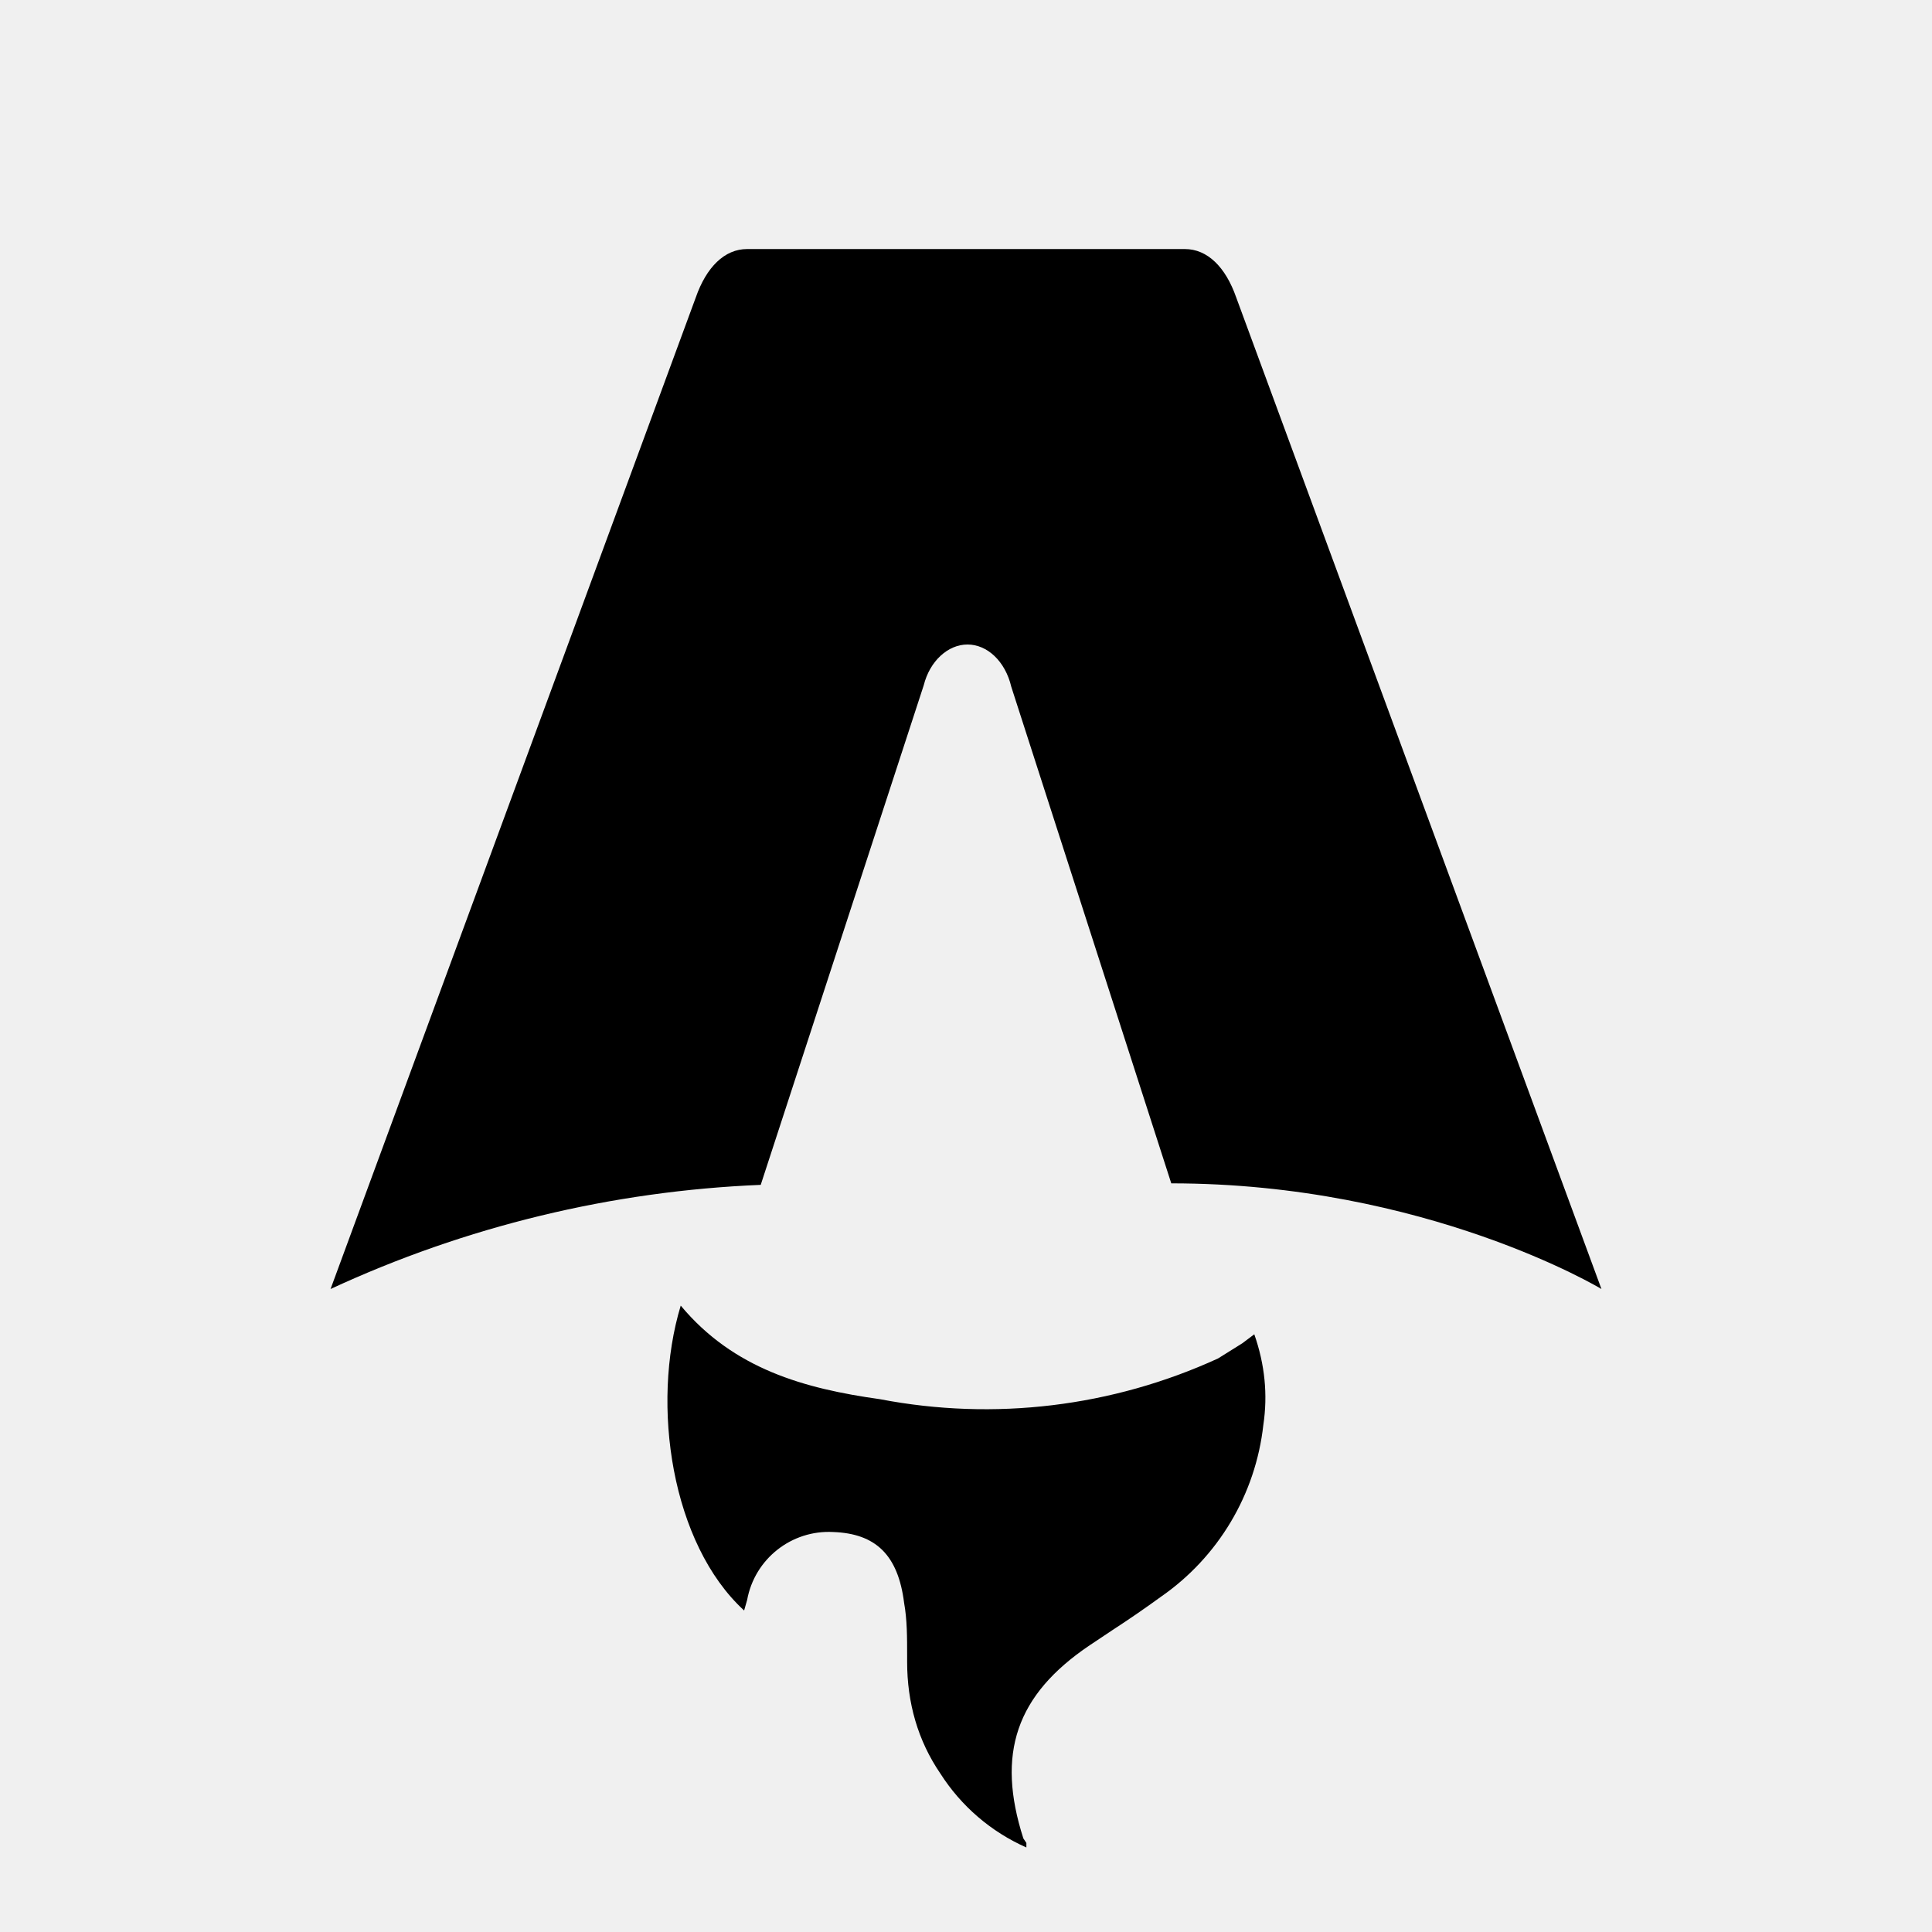
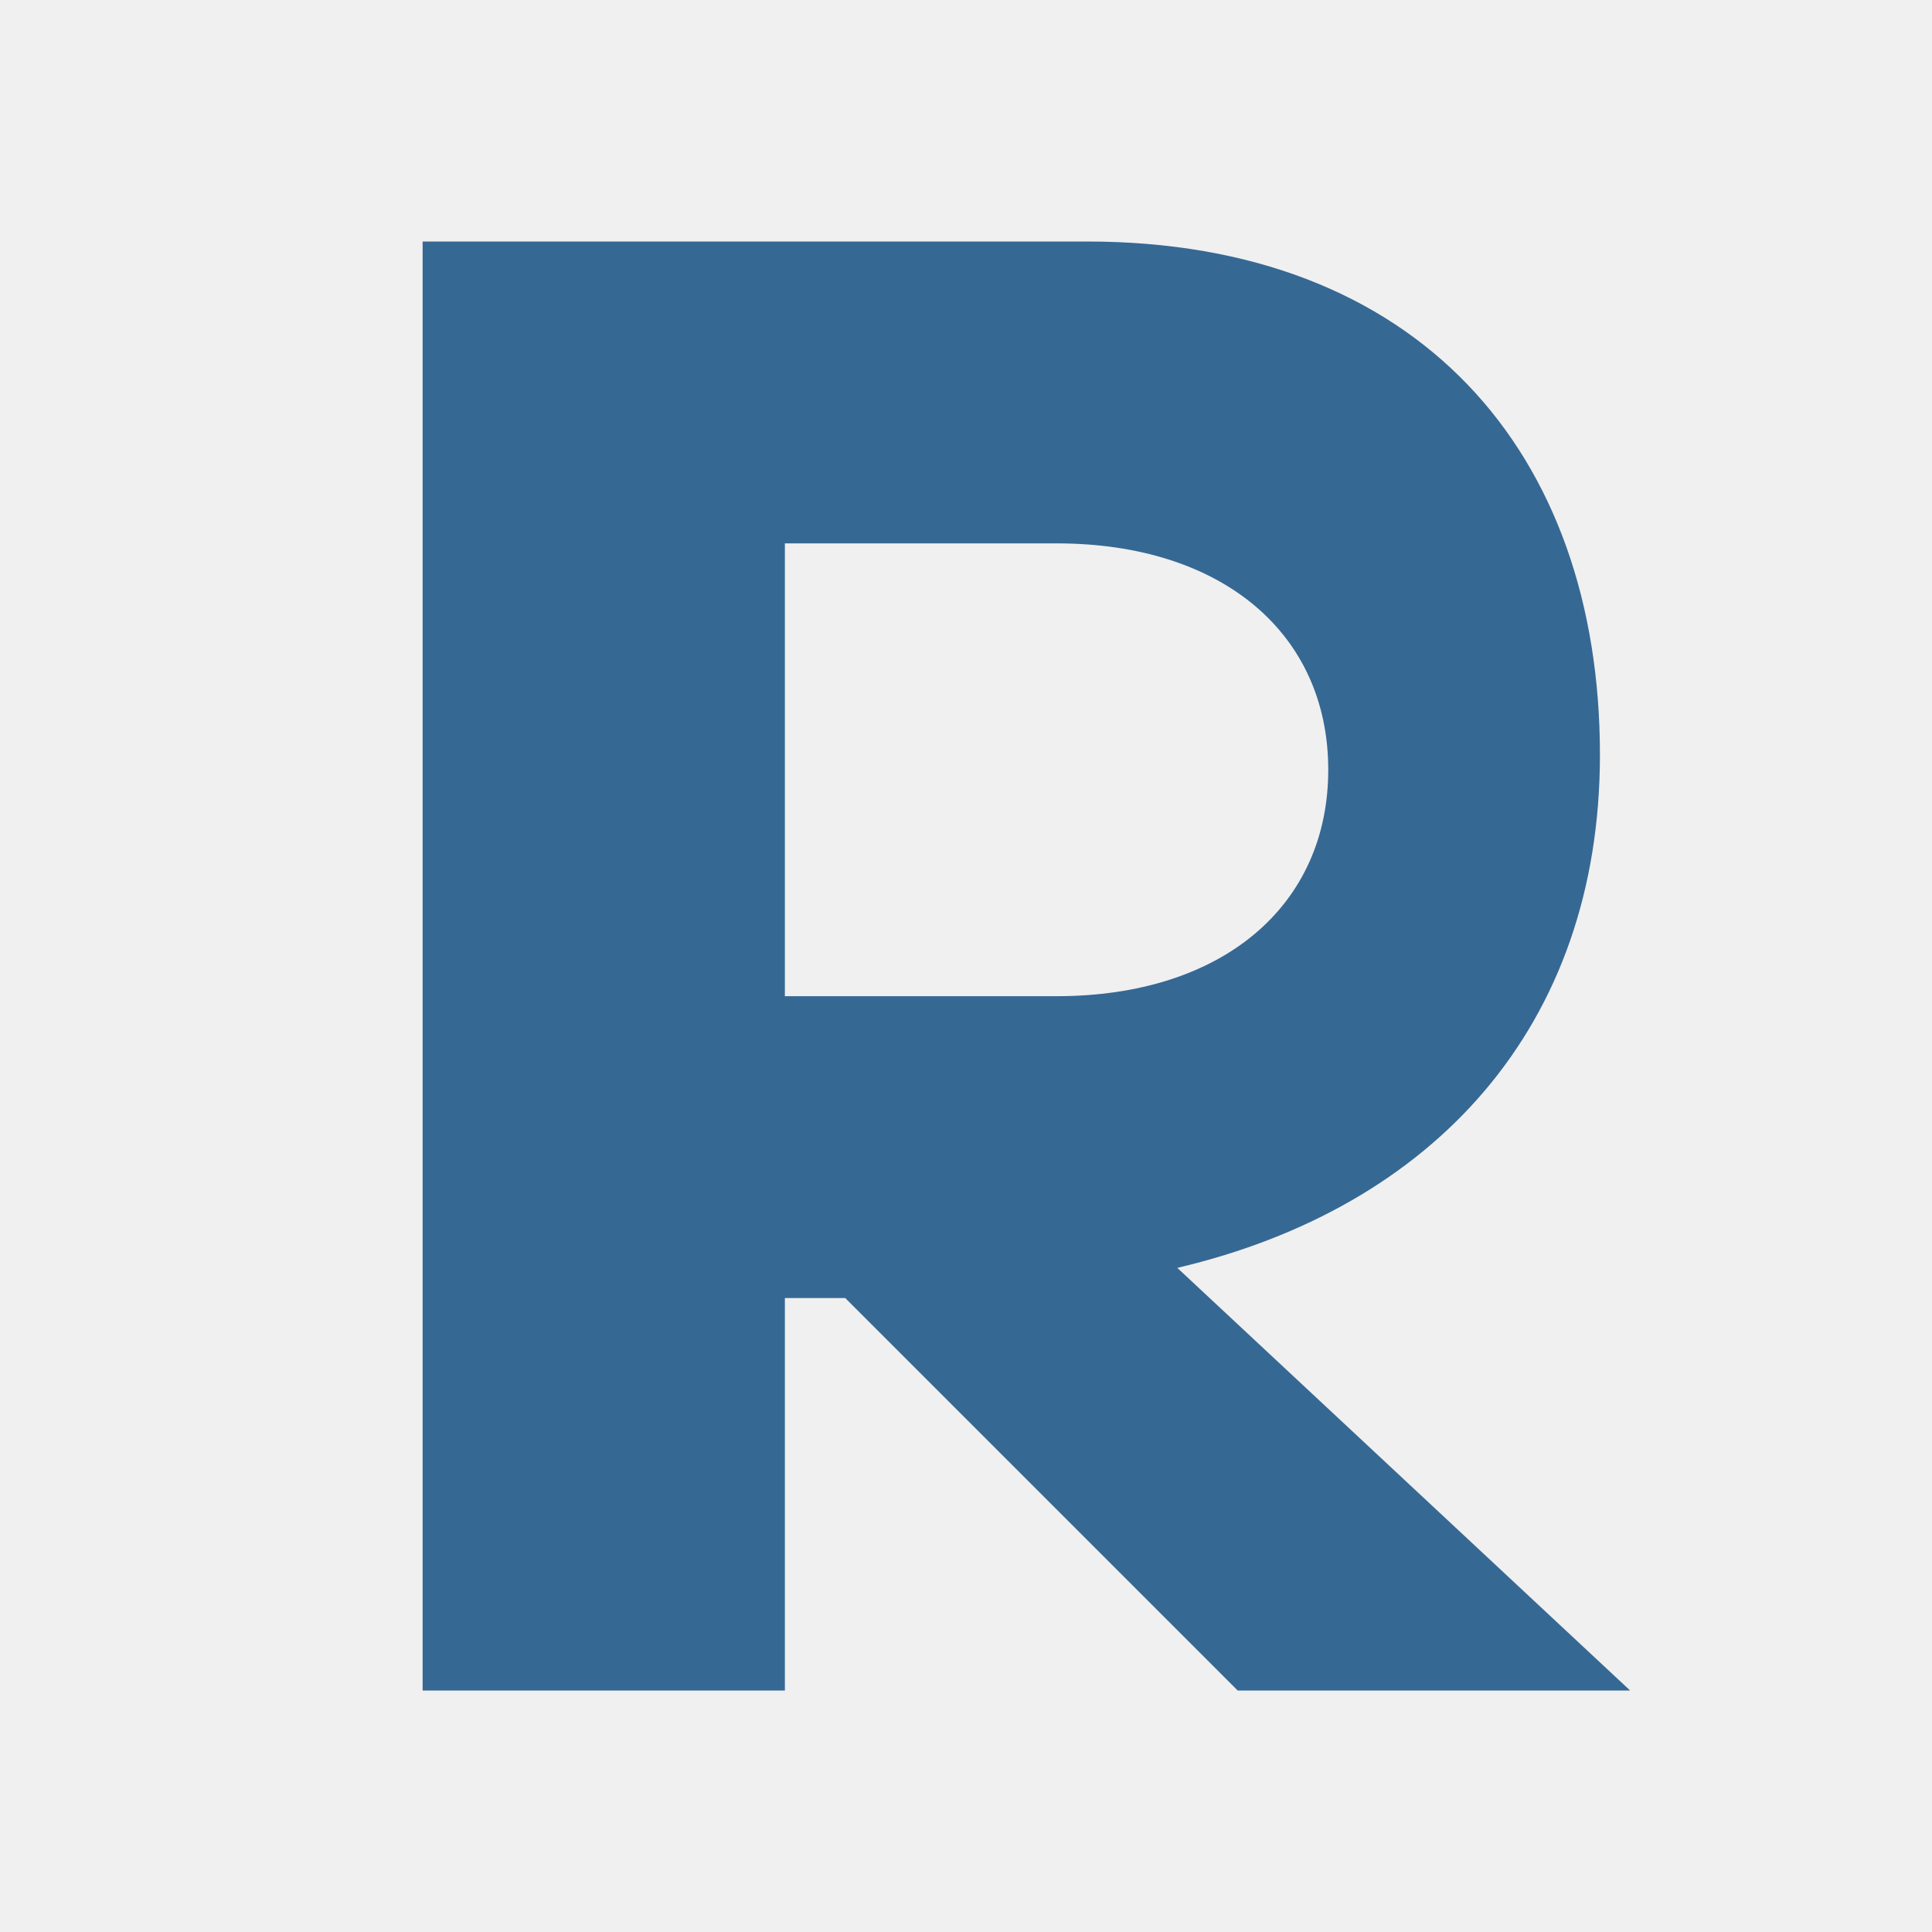
- <svg xmlns="http://www.w3.org/2000/svg" fill="none" viewBox="0 0 128 128">
-   <path d="M50.4 78.5a75.1 75.1 0 0 0-28.5 6.9l24.2-65.7c.7-2 1.9-3.2 3.4-3.2h29c1.5 0 2.7 1.2 3.4 3.2l24.2 65.7s-11.6-7-28.5-7L67 45.5c-.4-1.7-1.6-2.8-2.9-2.8-1.3 0-2.5 1.1-2.9 2.7L50.4 78.5Zm-1.1 28.2Zm-4.2-20.2c-2 6.6-.6 15.8 4.2 20.2a17.5 17.5 0 0 1 .2-.7 5.5 5.5 0 0 1 5.7-4.5c2.8.1 4.3 1.5 4.7 4.7.2 1.1.2 2.3.2 3.5v.4c0 2.7.7 5.2 2.2 7.4a13 13 0 0 0 5.7 4.9v-.3l-.2-.3c-1.8-5.6-.5-9.5 4.4-12.8l1.5-1a73 73 0 0 0 3.2-2.2 16 16 0 0 0 6.8-11.4c.3-2 .1-4-.6-6l-.8.6-1.6 1a37 37 0 0 1-22.4 2.7c-5-.7-9.7-2-13.2-6.2Z" />
-   <style>
-         path { fill: #000; }
-         @media (prefers-color-scheme: dark) {
-             path { fill: #FFF; }
-         }
-     </style>
+ <svg xmlns="http://www.w3.org/2000/svg" viewBox="0 0 128 128">
+   <path fill="#366894" d="M28 16h44c22 0 34 14 34 34 0 18-11 30-28 34l30 28H82L56 86h-4v26H28Zm24 20v30h18c11 0 18-6 18-15s-7-15-18-15Z" />
</svg>
